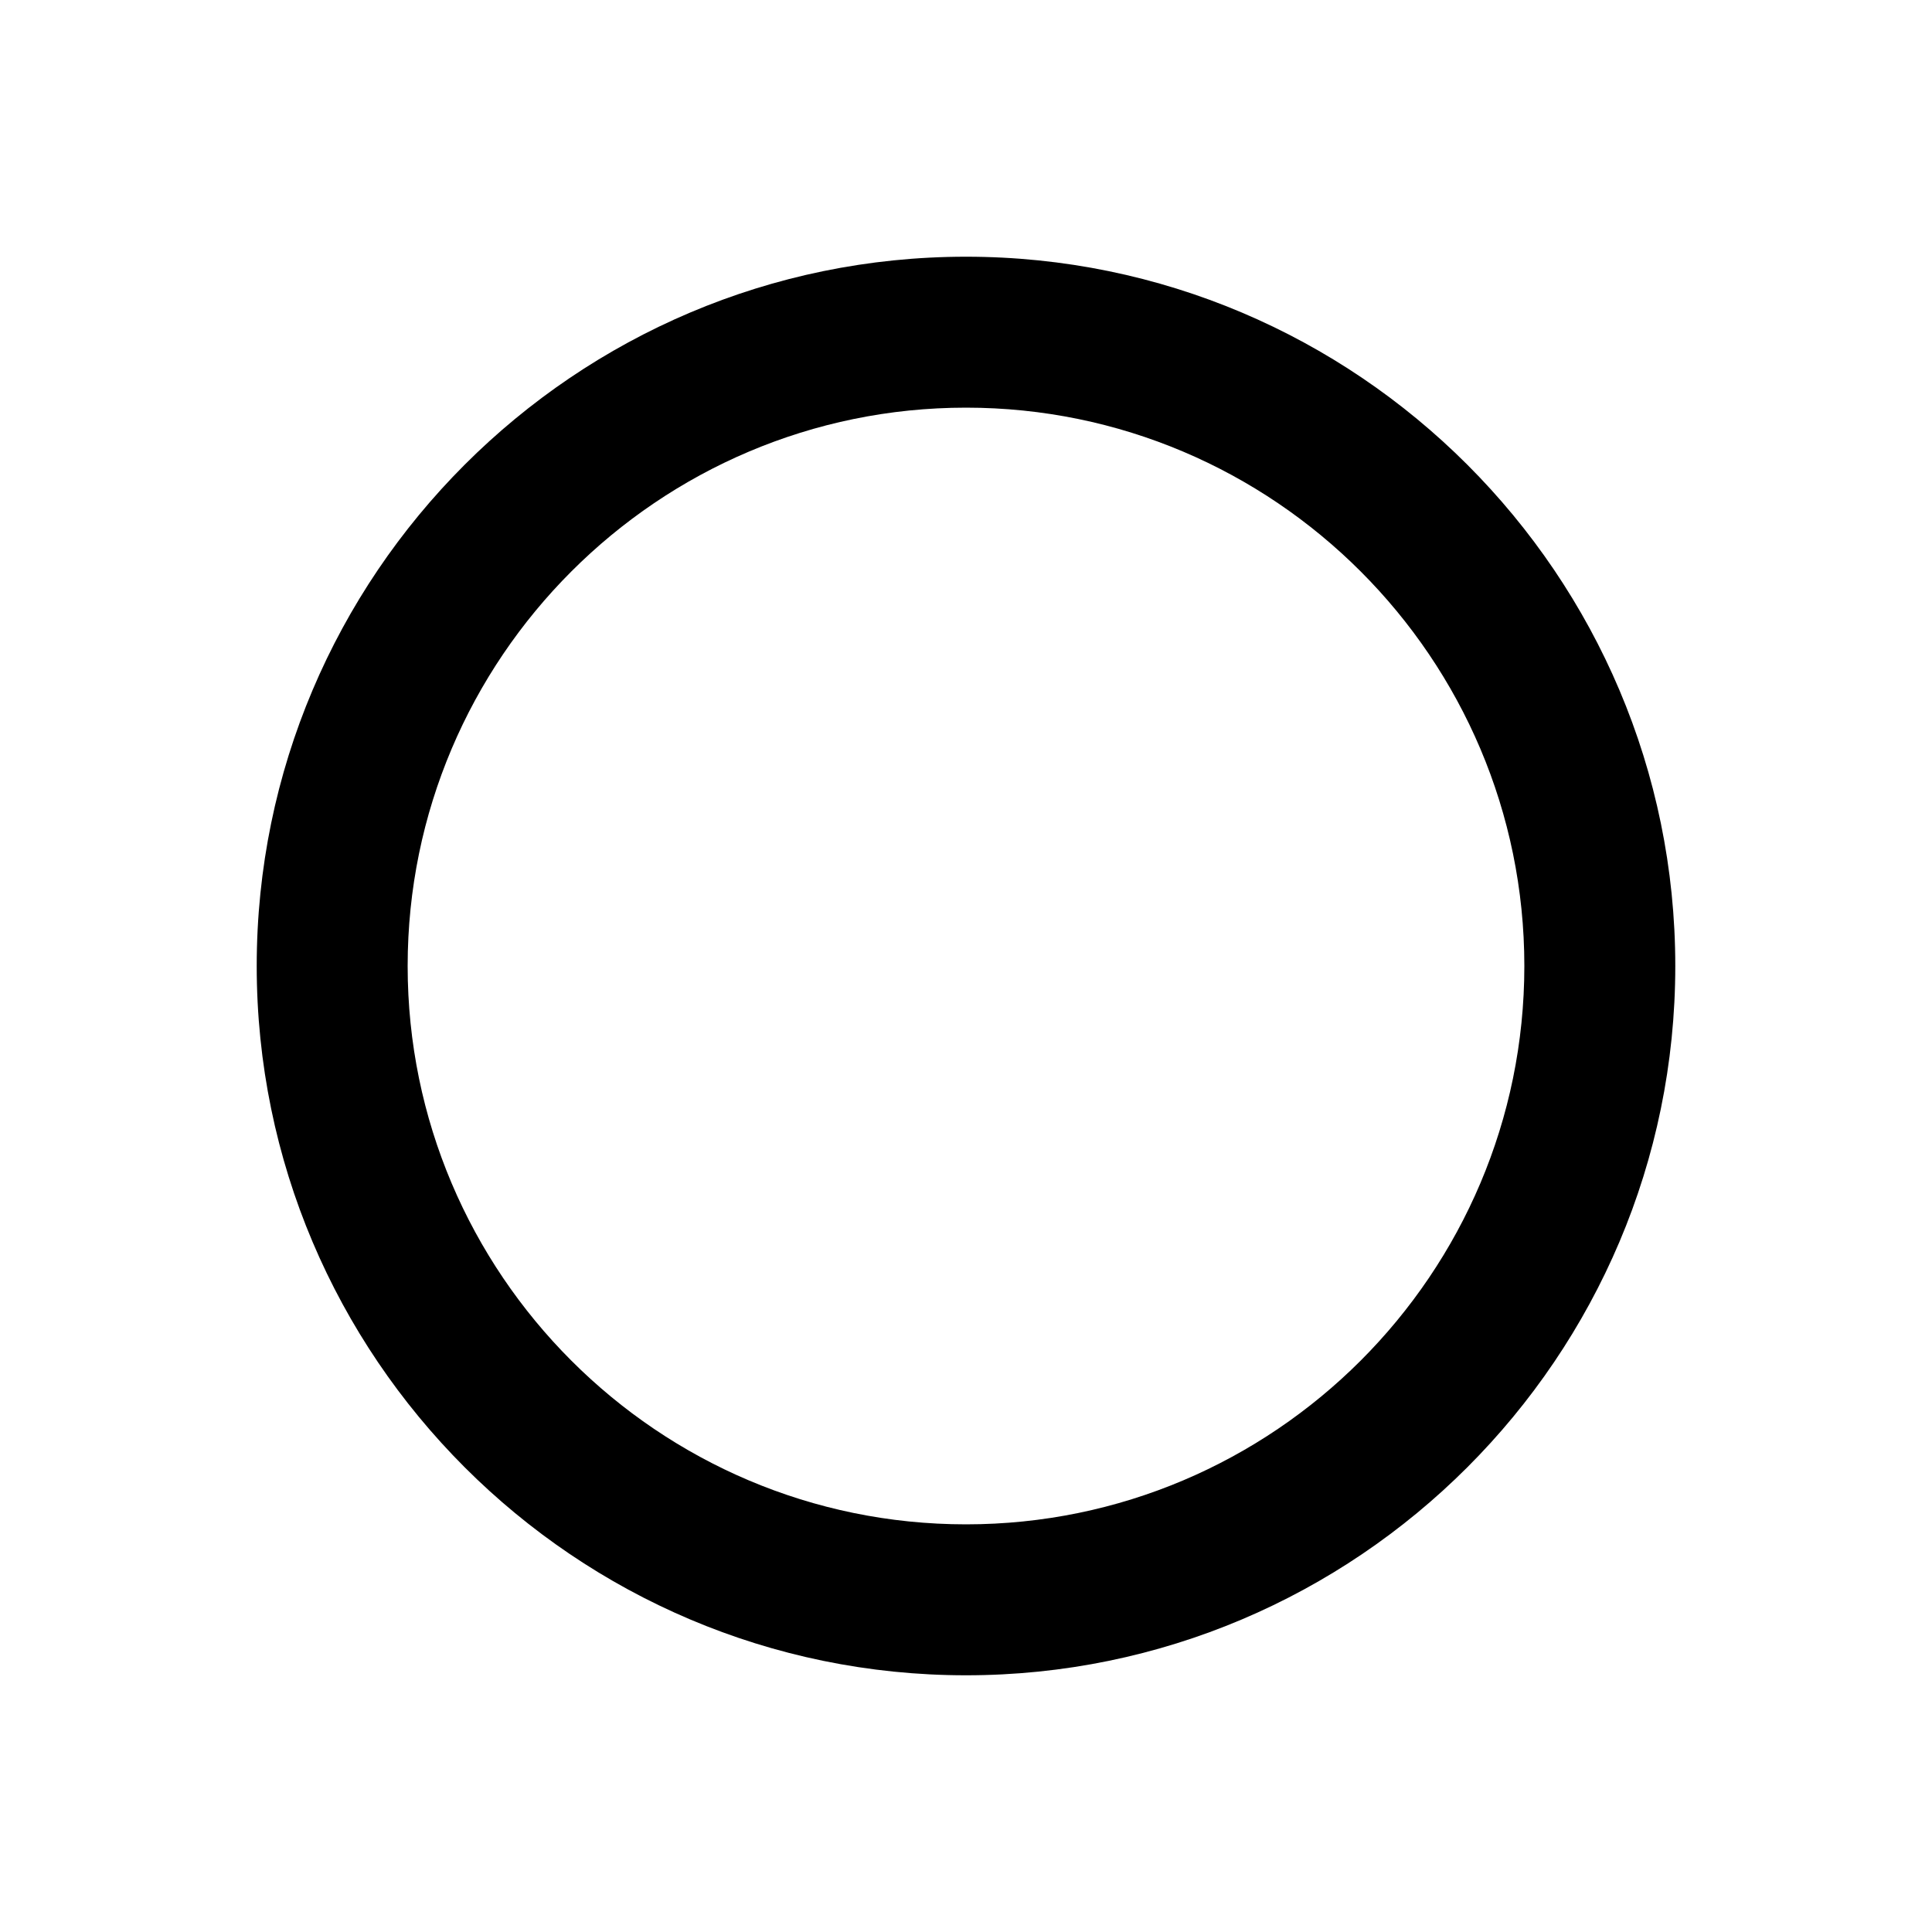
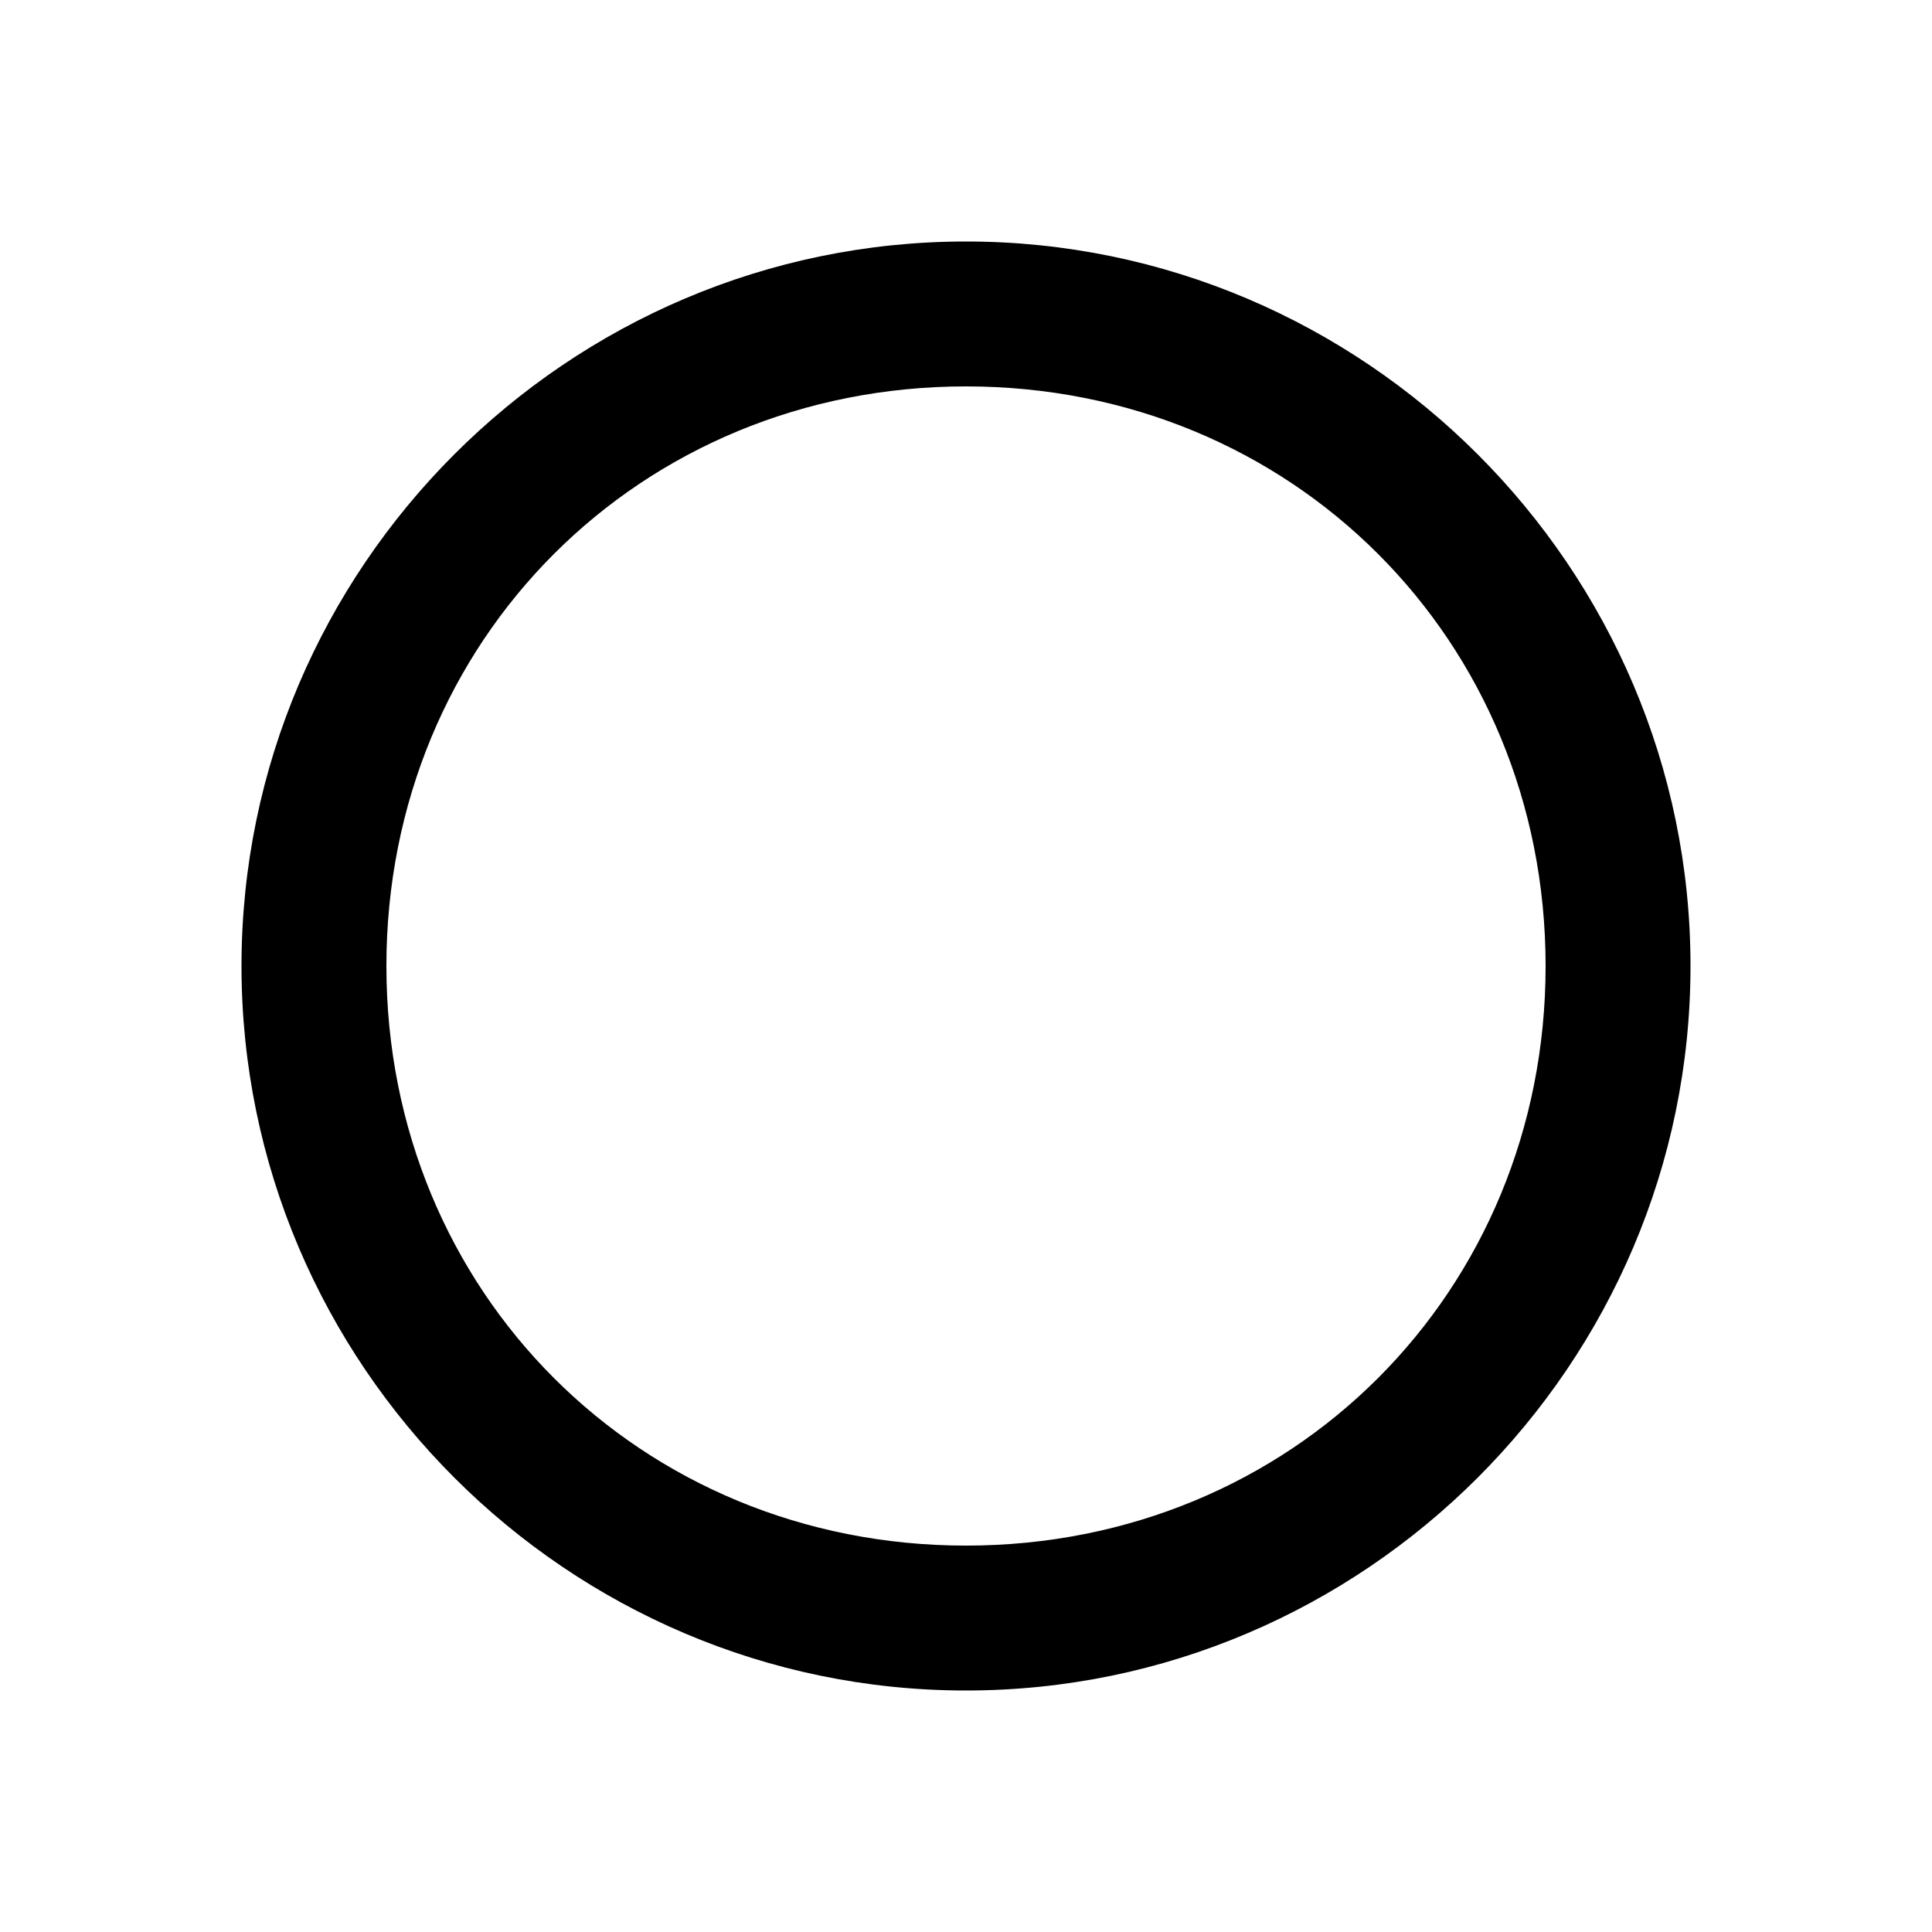
<svg xmlns="http://www.w3.org/2000/svg" version="1.1" id="Layer_1" x="0px" y="0px" viewBox="0 0 16 16" style="enable-background:new 0 0 16 16;" xml:space="preserve">
-   <path d="M8,13.874c-3.239,0-5.874-2.635-5.874-5.874c0-3.239,2.635-5.874,5.874-5.874c3.239,0,5.874,2.635,5.874,5.874  C13.874,11.239,11.239,13.874,8,13.874z M8,3.376C5.451,3.376,3.376,5.451,3.376,8c0,2.55,2.074,4.624,4.624,4.624  c2.55,0,4.624-2.074,4.624-4.624C12.624,5.451,10.55,3.376,8,3.376z" />
+   <path d="M8,14c-3.3,0-6-2.7-6-6s2.7-6,6-6s6,2.7,6,6S11.3,14,8,14z M8,3.2C5.3,3.2,3.2,5.3,3.2,8s2.1,4.8,4.8,4.8s4.8-2.1,4.8-4.8  S10.7,3.2,8,3.2z" />
</svg>
